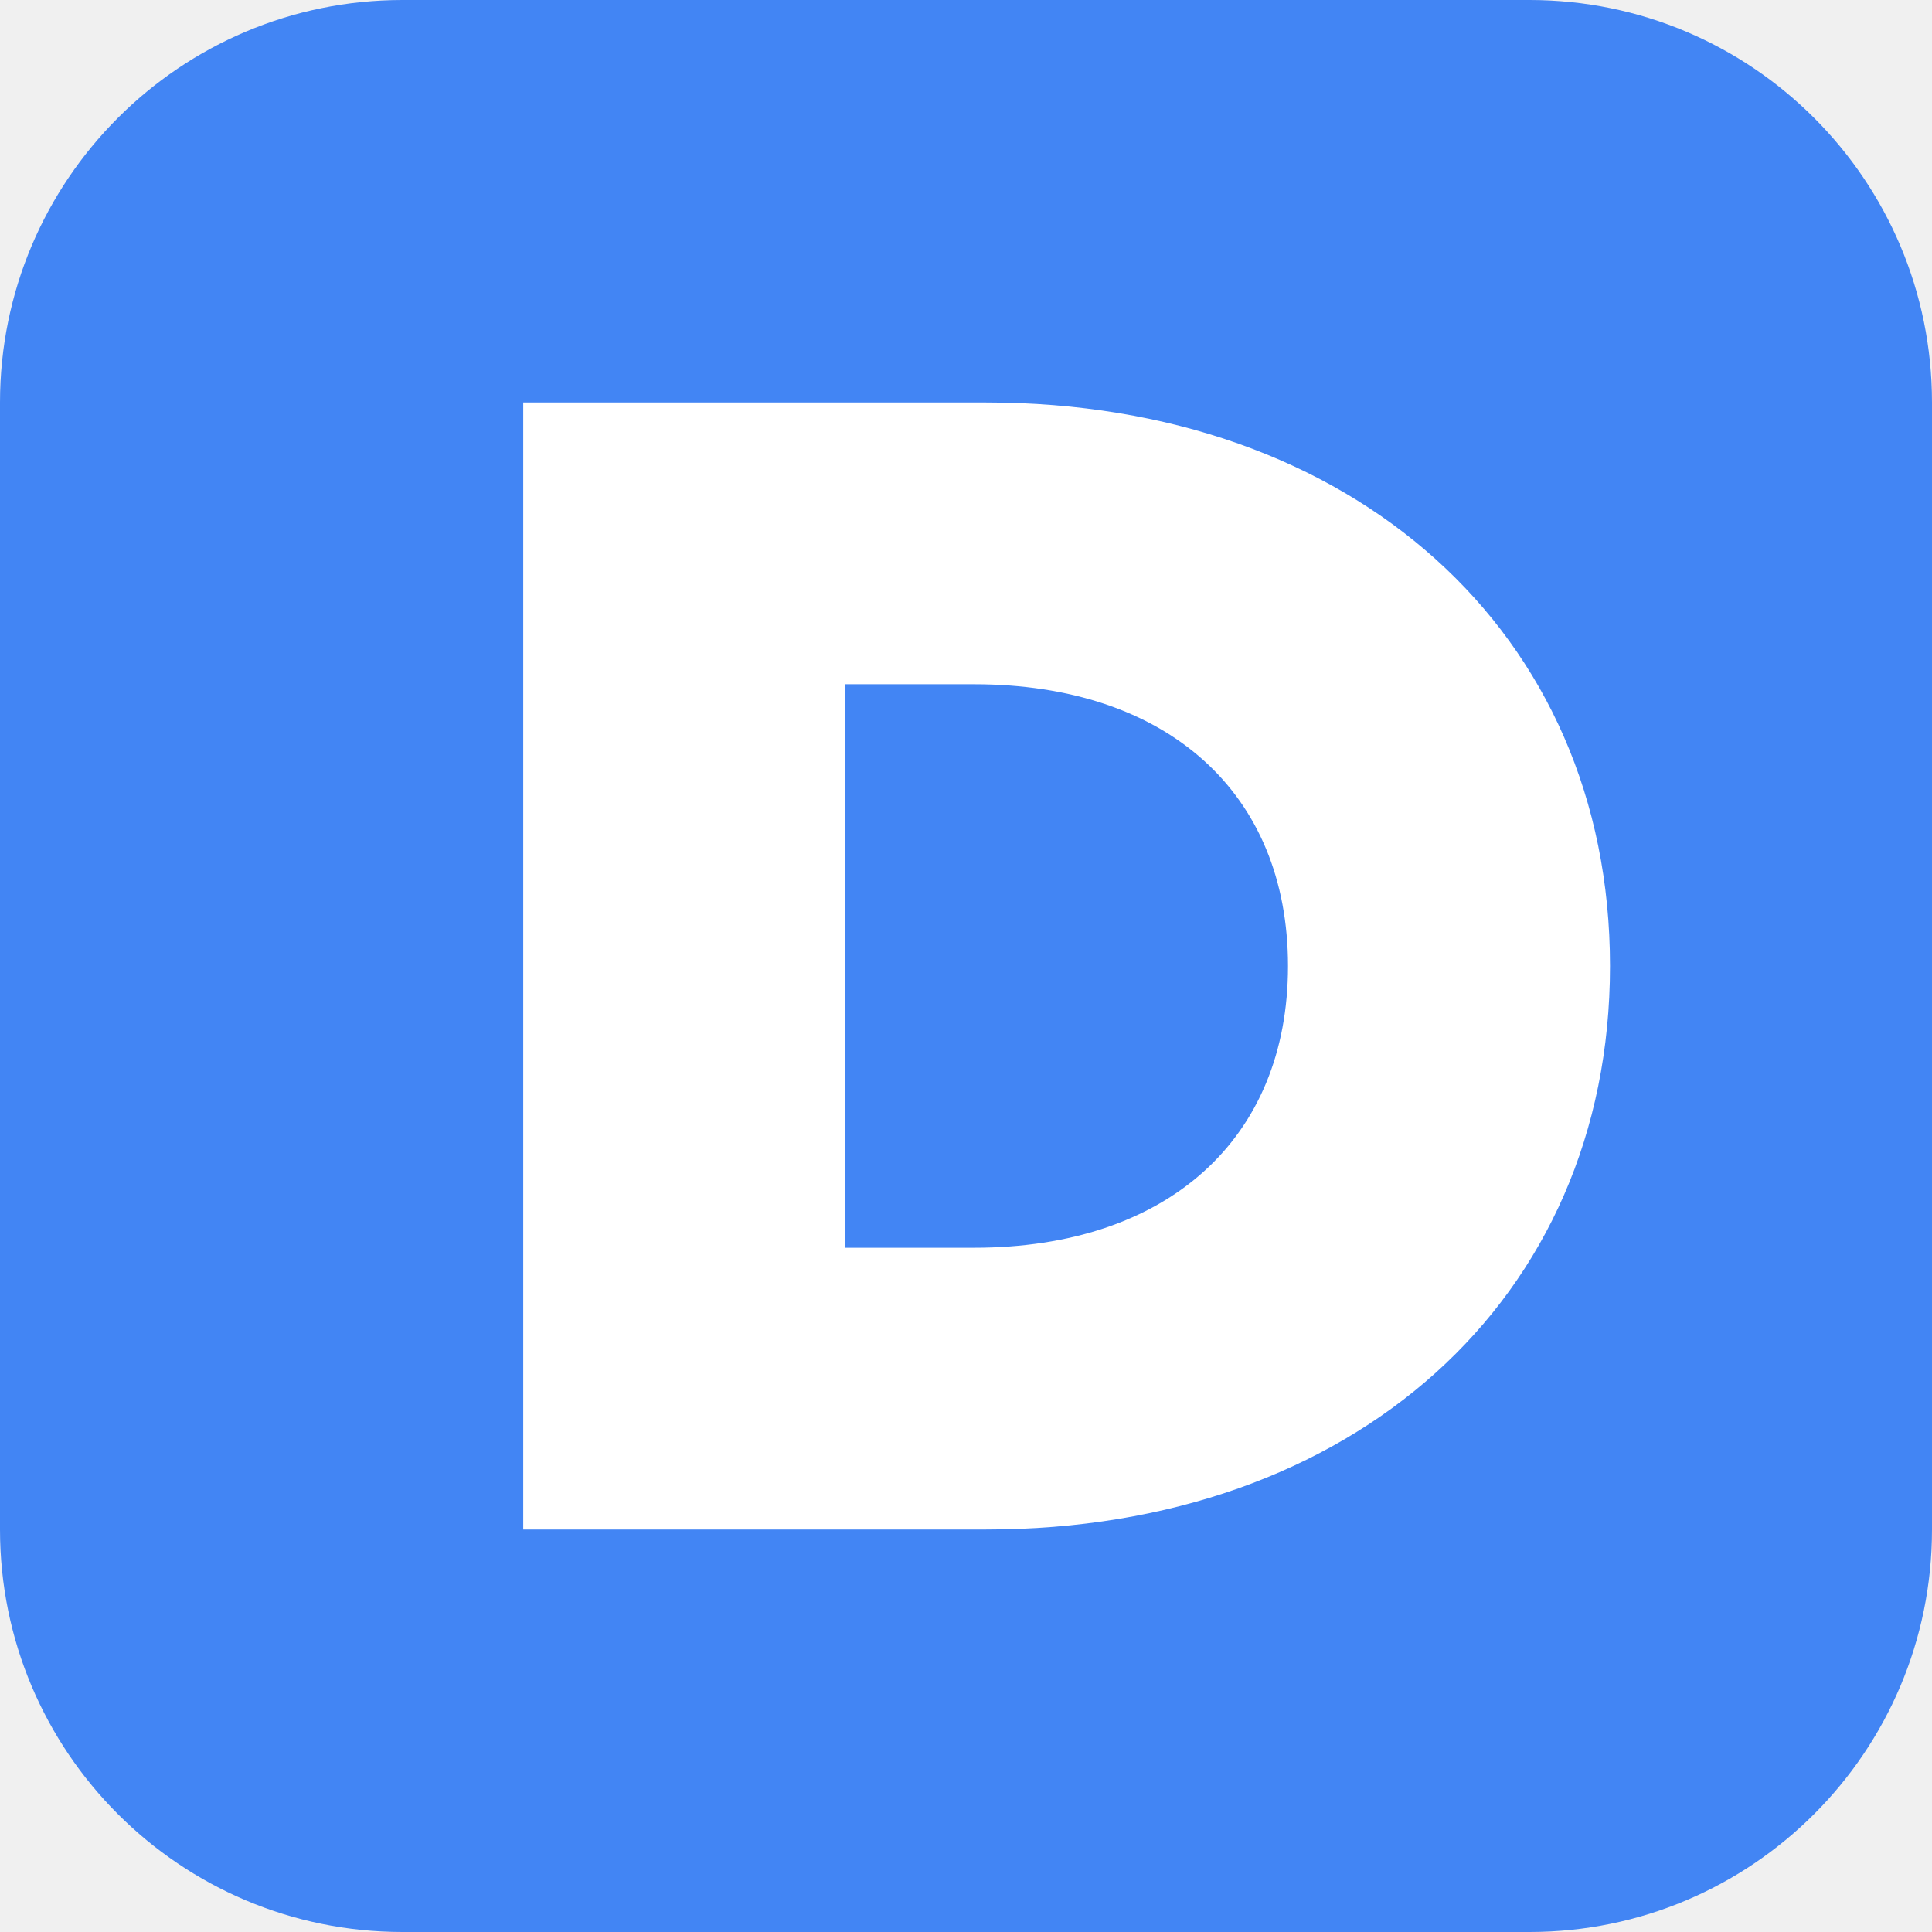
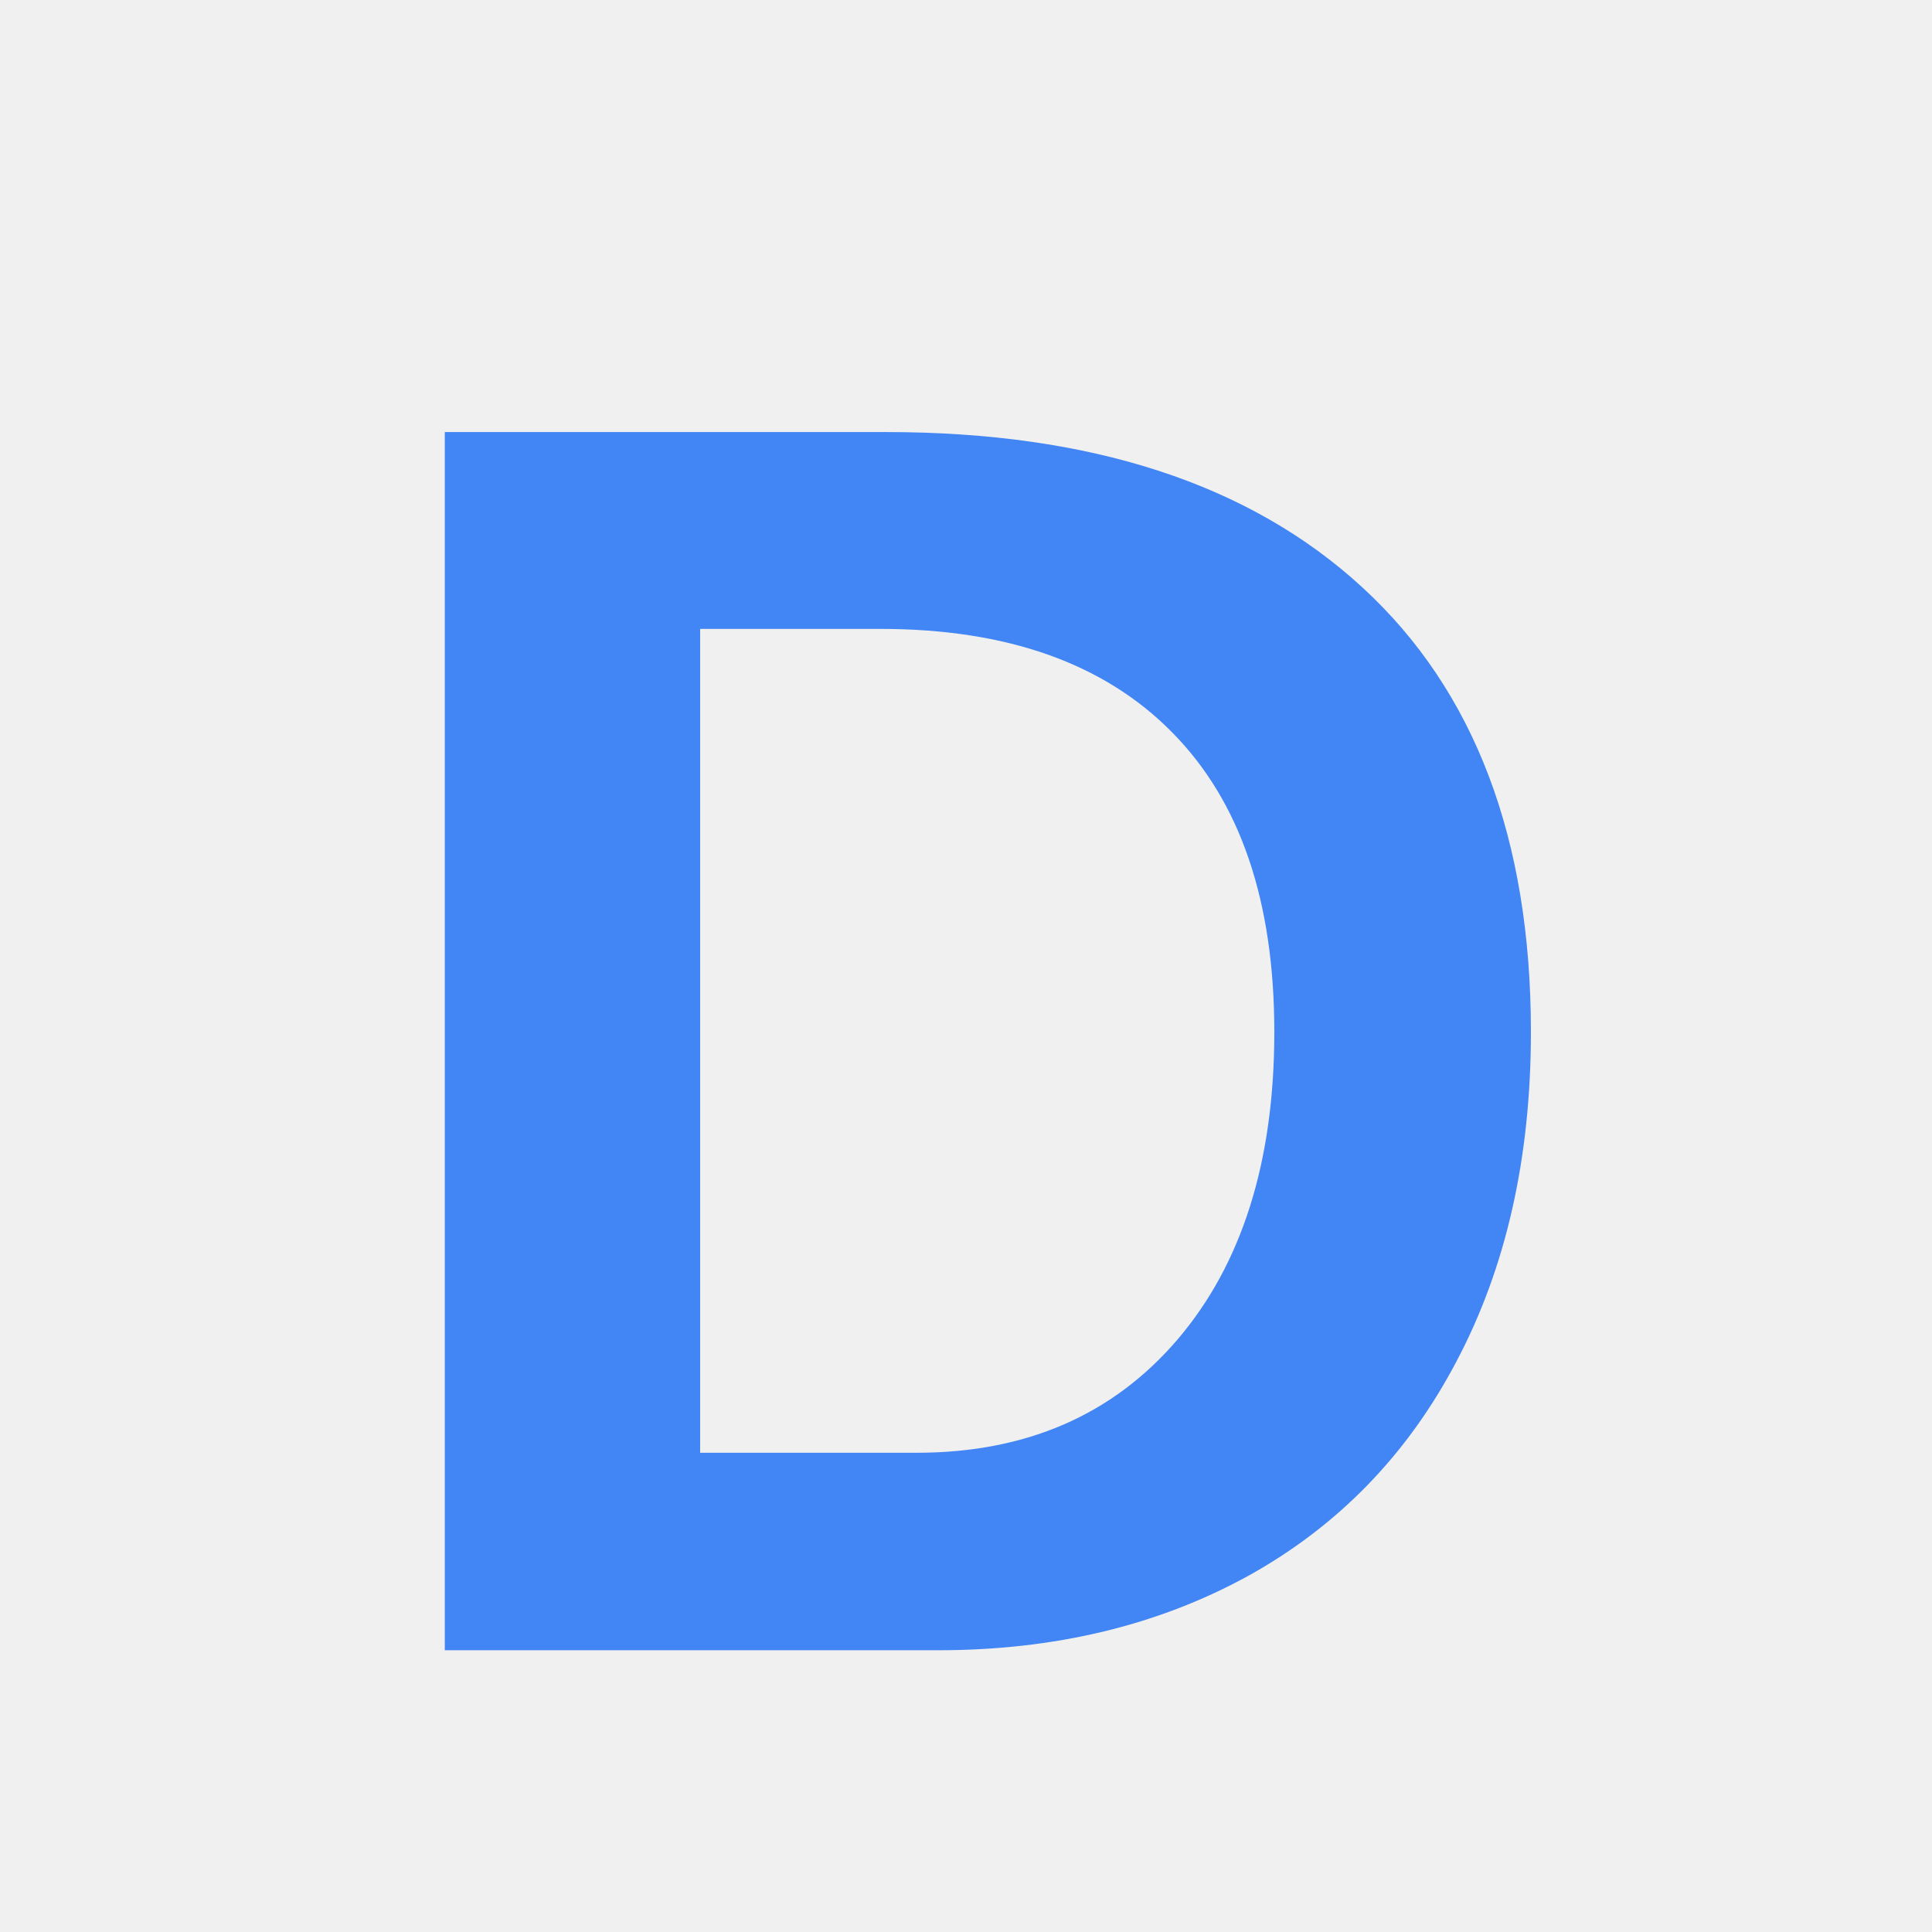
<svg xmlns="http://www.w3.org/2000/svg" viewBox="0 0 48 48" width="48" height="48">
-   <rect width="48" height="48" rx="10" fill="#4285F4" />
-   <path fill="#FFFFFF" d="M13 10h11.5C33.6 10 40 15.7 40 24s-6.4 14-15.5 14H13V10zm8 7v14h3.2c4.8 0 7.8-2.7 7.8-7s-3-7-7.8-7H21z" />
+   <text x="24" y="41" fill="#4285F4" font-family="Product Sans, Arial, sans-serif" font-size="44" font-weight="700" text-anchor="middle">D</text>
</svg>
